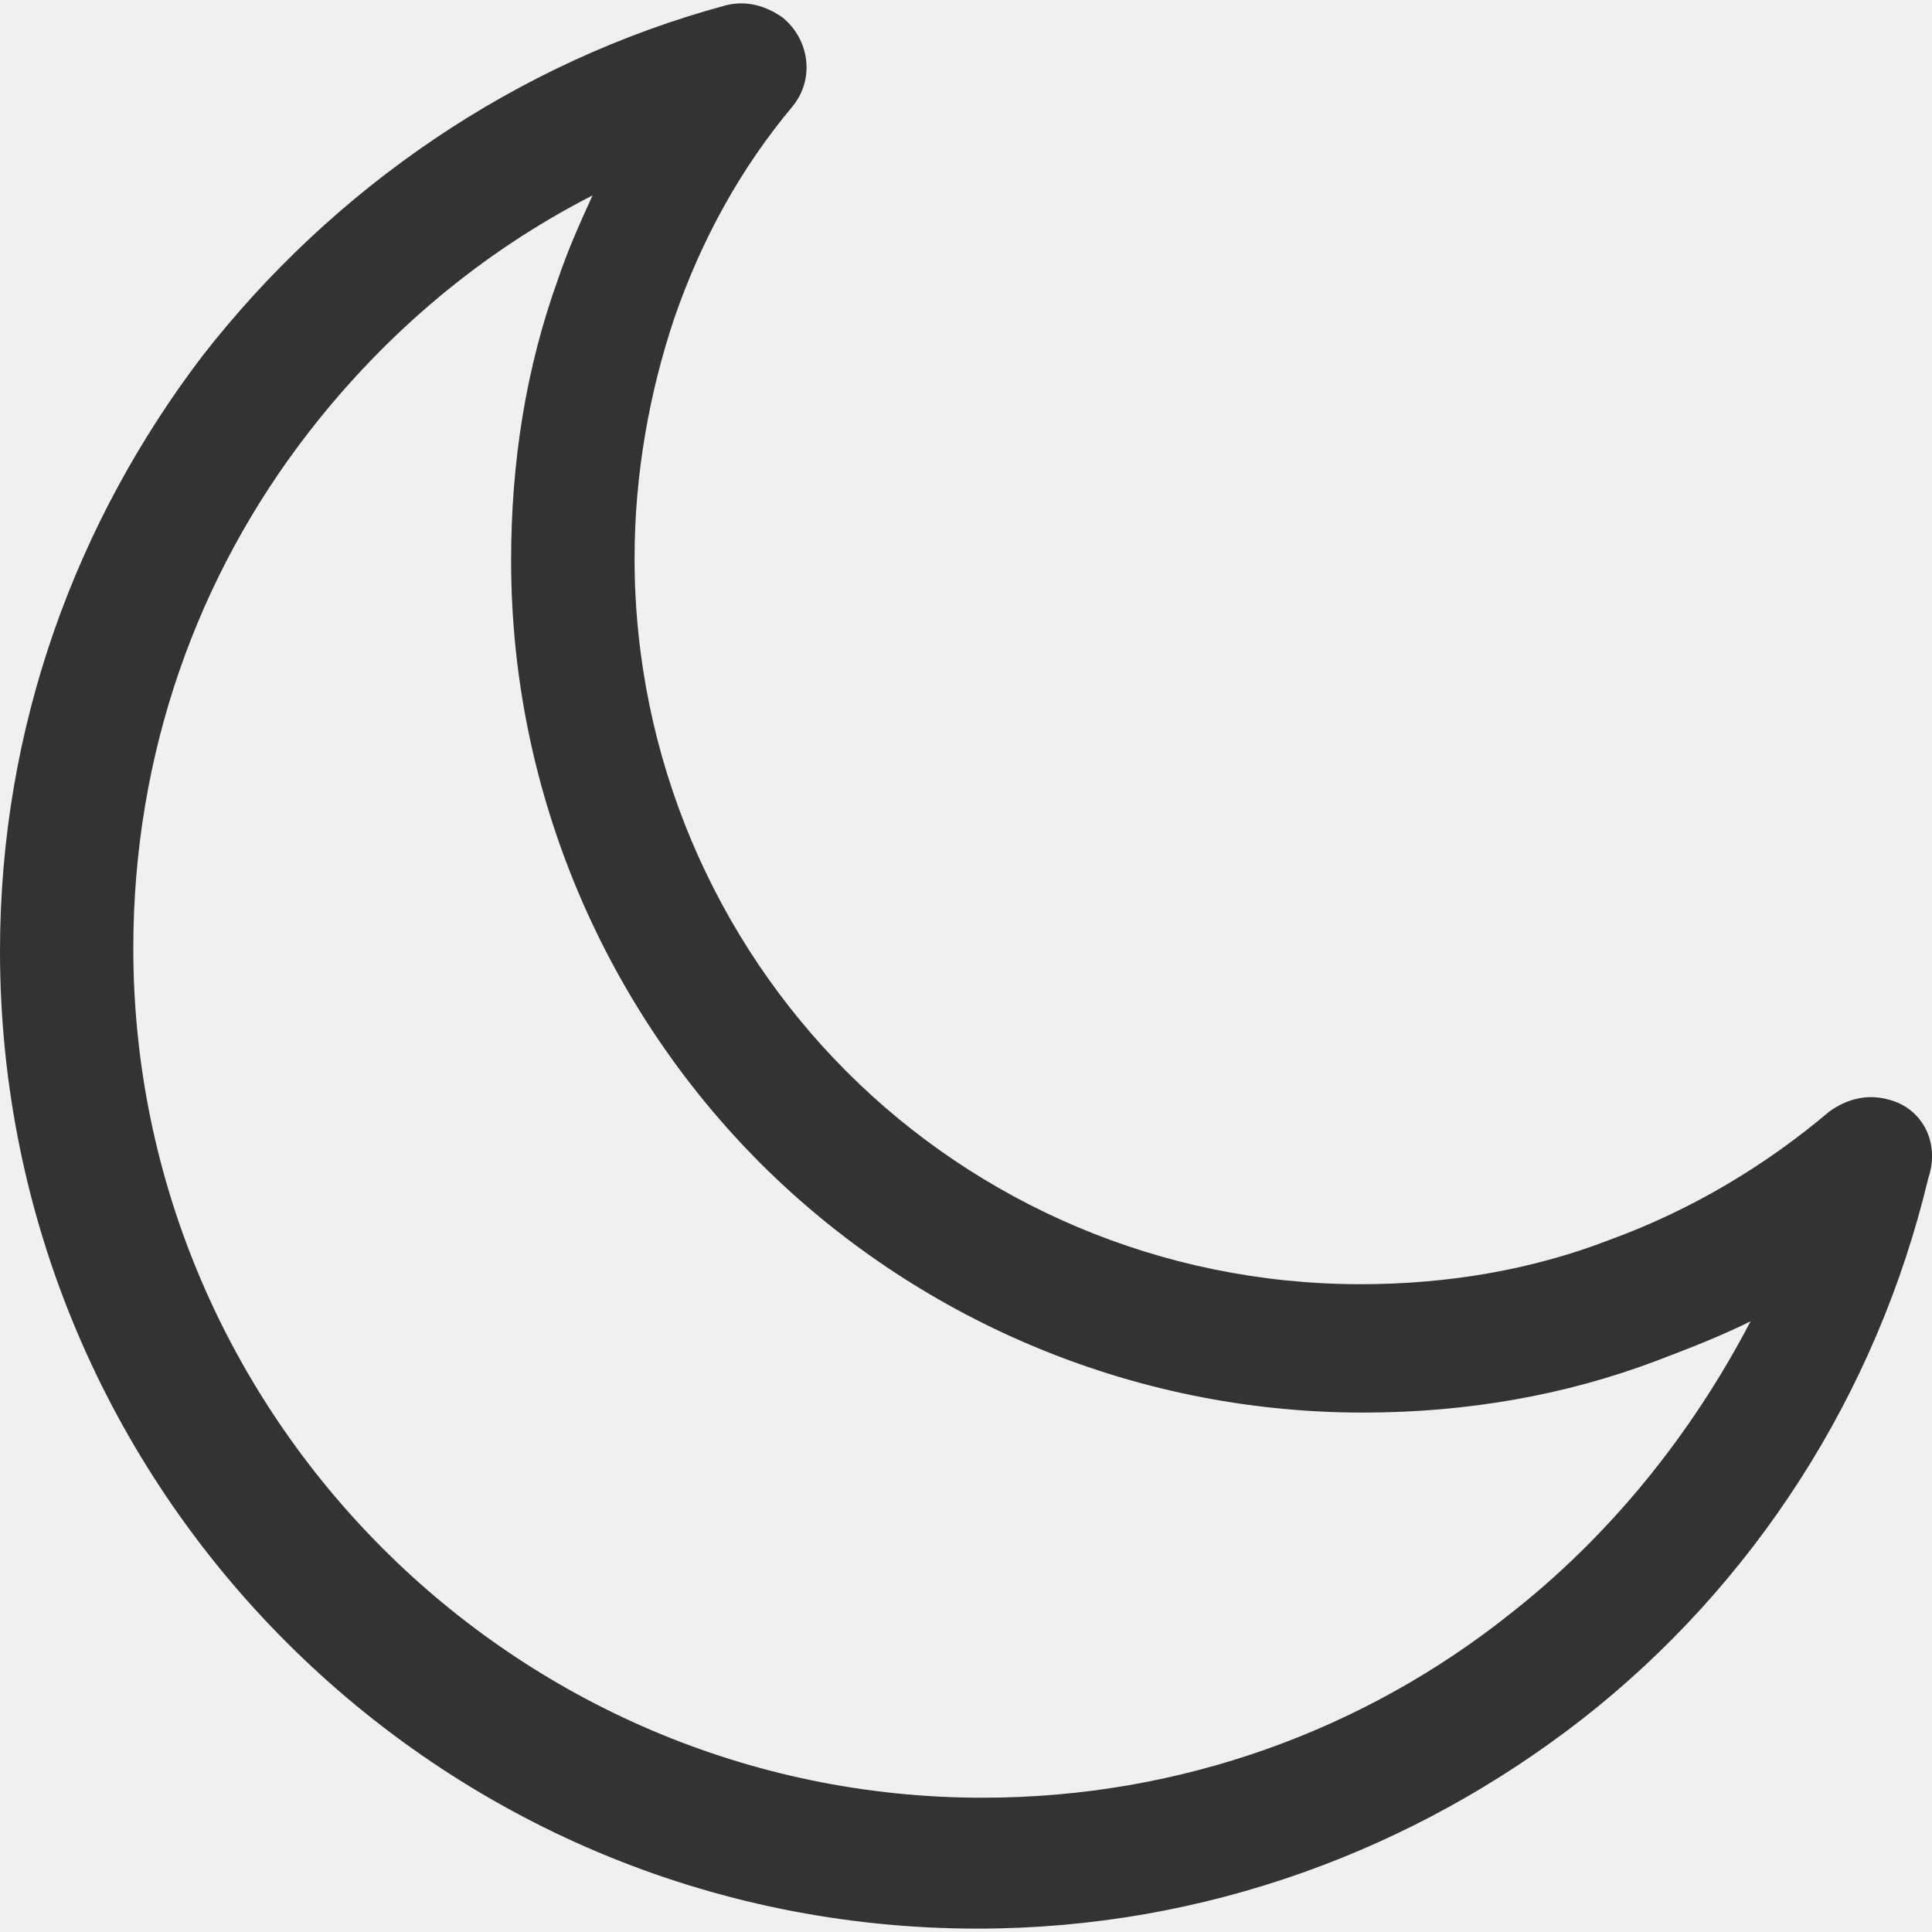
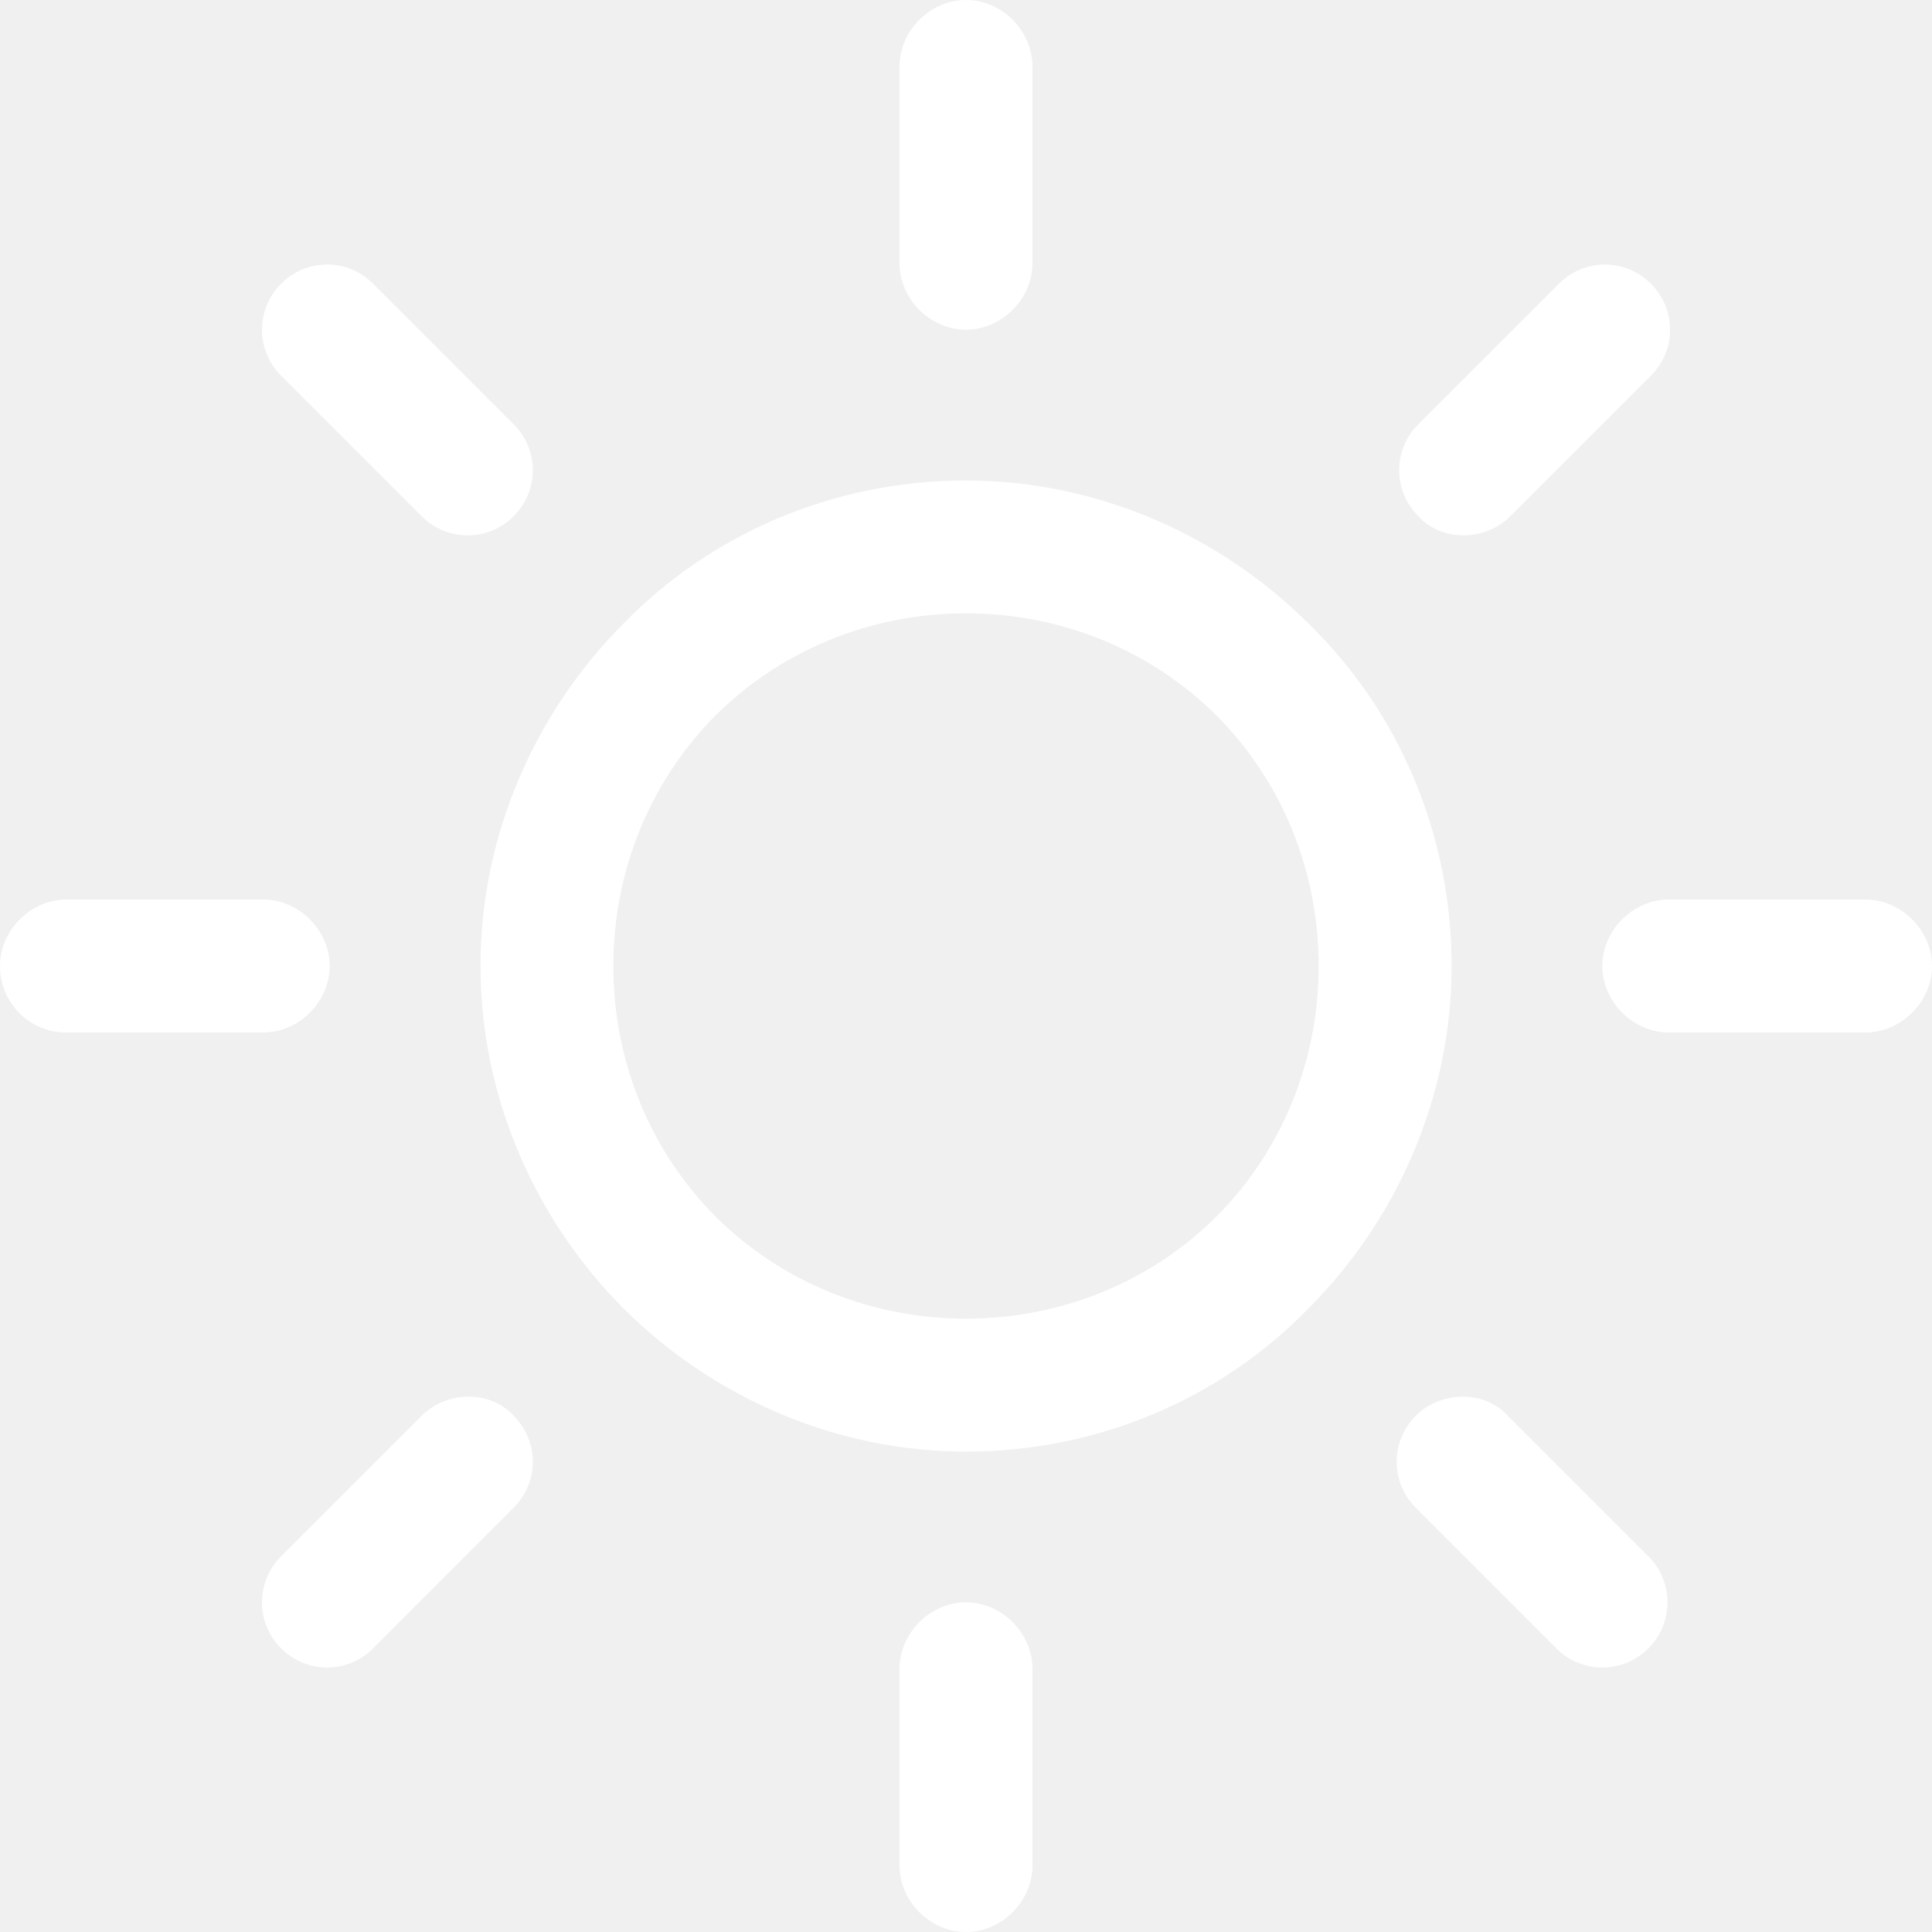
<svg xmlns="http://www.w3.org/2000/svg" width="20" height="20" viewBox="0 0 20 20" fill="none">
-   <g clip-path="url(#clip0)">
-     <path d="M19.527 11.377C19.323 11.326 19.118 11.377 18.939 11.505C18.275 12.067 17.508 12.527 16.665 12.834C15.872 13.141 15.003 13.294 14.083 13.294C12.013 13.294 10.121 12.451 8.767 11.096C7.412 9.741 6.569 7.85 6.569 5.78C6.569 4.911 6.722 4.067 6.978 3.301C7.259 2.483 7.668 1.741 8.204 1.102C8.435 0.821 8.383 0.412 8.102 0.182C7.923 0.055 7.719 0.003 7.514 0.055C5.342 0.642 3.45 1.946 2.096 3.684C0.792 5.396 0 7.518 0 9.844C0 12.63 1.125 15.16 2.965 17C4.805 18.84 7.335 19.965 10.121 19.965C12.473 19.965 14.645 19.147 16.383 17.793C18.147 16.412 19.425 14.444 19.962 12.195C20.09 11.812 19.885 11.454 19.527 11.377ZM15.617 16.719C14.134 17.895 12.243 18.61 10.173 18.61C7.744 18.61 5.546 17.614 3.962 16.029C2.377 14.444 1.38 12.246 1.38 9.818C1.38 7.799 2.045 5.959 3.195 4.476C3.987 3.454 4.984 2.61 6.134 2.023C6.006 2.304 5.879 2.585 5.776 2.892C5.444 3.812 5.291 4.783 5.291 5.805C5.291 8.233 6.288 10.457 7.872 12.042C9.457 13.626 11.681 14.623 14.109 14.623C15.182 14.623 16.204 14.444 17.15 14.086C17.483 13.959 17.815 13.831 18.122 13.678C17.508 14.853 16.665 15.901 15.617 16.719Z" fill="#333333" />
-   </g>
-   <defs>
-     <clipPath id="clip0">
-       <rect width="20" height="20" fill="white" />
-     </clipPath>
-   </defs>
+   <path d="M13.545 6.455C12.646 5.556 11.376 4.974 10 4.974C8.624 4.974 7.355 5.529 6.455 6.455C5.556 7.354 4.974 8.624 4.974 10C4.974 11.376 5.556 12.646 6.455 13.545C7.355 14.444 8.624 15.027 10 15.027C11.376 15.027 12.646 14.471 13.545 13.545C14.444 12.646 15.027 11.376 15.027 10C15.027 8.624 14.471 7.354 13.545 6.455ZM12.593 12.593C11.931 13.254 11.005 13.651 10 13.651C8.995 13.651 8.069 13.254 7.407 12.593C6.746 11.931 6.349 11.005 6.349 10C6.349 8.995 6.746 8.069 7.407 7.407C8.069 6.746 8.995 6.349 10 6.349C11.005 6.349 11.931 6.746 12.593 7.407C13.254 8.069 13.651 8.995 13.651 10C13.651 11.005 13.254 11.931 12.593 12.593Z" fill="#ffffff" />
+   <path d="M19.312 9.312H17.275C16.905 9.312 16.587 9.63 16.587 10C16.587 10.37 16.905 10.688 17.275 10.688H19.312C19.682 10.688 20 10.37 20 10C20 9.63 19.682 9.312 19.312 9.312Z" fill="#ffffff" />
+   <path d="M10 16.587C9.629 16.587 9.312 16.905 9.312 17.275V19.312C9.312 19.683 9.629 20 10 20C10.37 20 10.688 19.683 10.688 19.312V17.275C10.688 16.905 10.37 16.587 10 16.587Z" fill="#ffffff" />
+   <path d="M17.064 16.111L15.609 14.656C15.37 14.392 14.921 14.392 14.656 14.656C14.392 14.921 14.392 15.344 14.656 15.608L16.111 17.064C16.376 17.328 16.799 17.328 17.064 17.064C17.328 16.799 17.328 16.376 17.064 16.111Z" fill="#ffffff" />
+   <path d="M10 0C9.629 0 9.312 0.317 9.312 0.688V2.725C9.312 3.095 9.629 3.413 10 3.413C10.37 3.413 10.688 3.095 10.688 2.725V0.688C10.688 0.317 10.37 0 10 0Z" fill="#ffffff" />
+   <path d="M17.09 2.937C16.825 2.672 16.402 2.672 16.138 2.937L14.682 4.392C14.418 4.656 14.418 5.079 14.682 5.344C14.921 5.608 15.37 5.608 15.635 5.344L17.09 3.889C17.355 3.624 17.355 3.201 17.09 2.937Z" fill="#ffffff" />
+   <path d="M2.725 9.312H0.688C0.317 9.312 0 9.63 0 10C0 10.37 0.291 10.688 0.688 10.688H2.725C3.095 10.688 3.413 10.37 3.413 10C3.413 9.63 3.095 9.312 2.725 9.312Z" fill="#ffffff" />
+   <path d="M5.317 14.656C5.079 14.392 4.63 14.392 4.365 14.656L2.91 16.111C2.646 16.376 2.646 16.799 2.91 17.064C3.175 17.328 3.598 17.328 3.862 17.064L5.317 15.608C5.582 15.344 5.582 14.921 5.317 14.656Z" fill="#ffffff" />
+   <path d="M5.317 4.392L3.862 2.937C3.598 2.672 3.175 2.672 2.91 2.937C2.646 3.201 2.646 3.624 2.91 3.889L4.365 5.344C4.63 5.608 5.053 5.608 5.317 5.344C5.582 5.079 5.582 4.656 5.317 4.392Z" fill="#ffffff" />
</svg>
